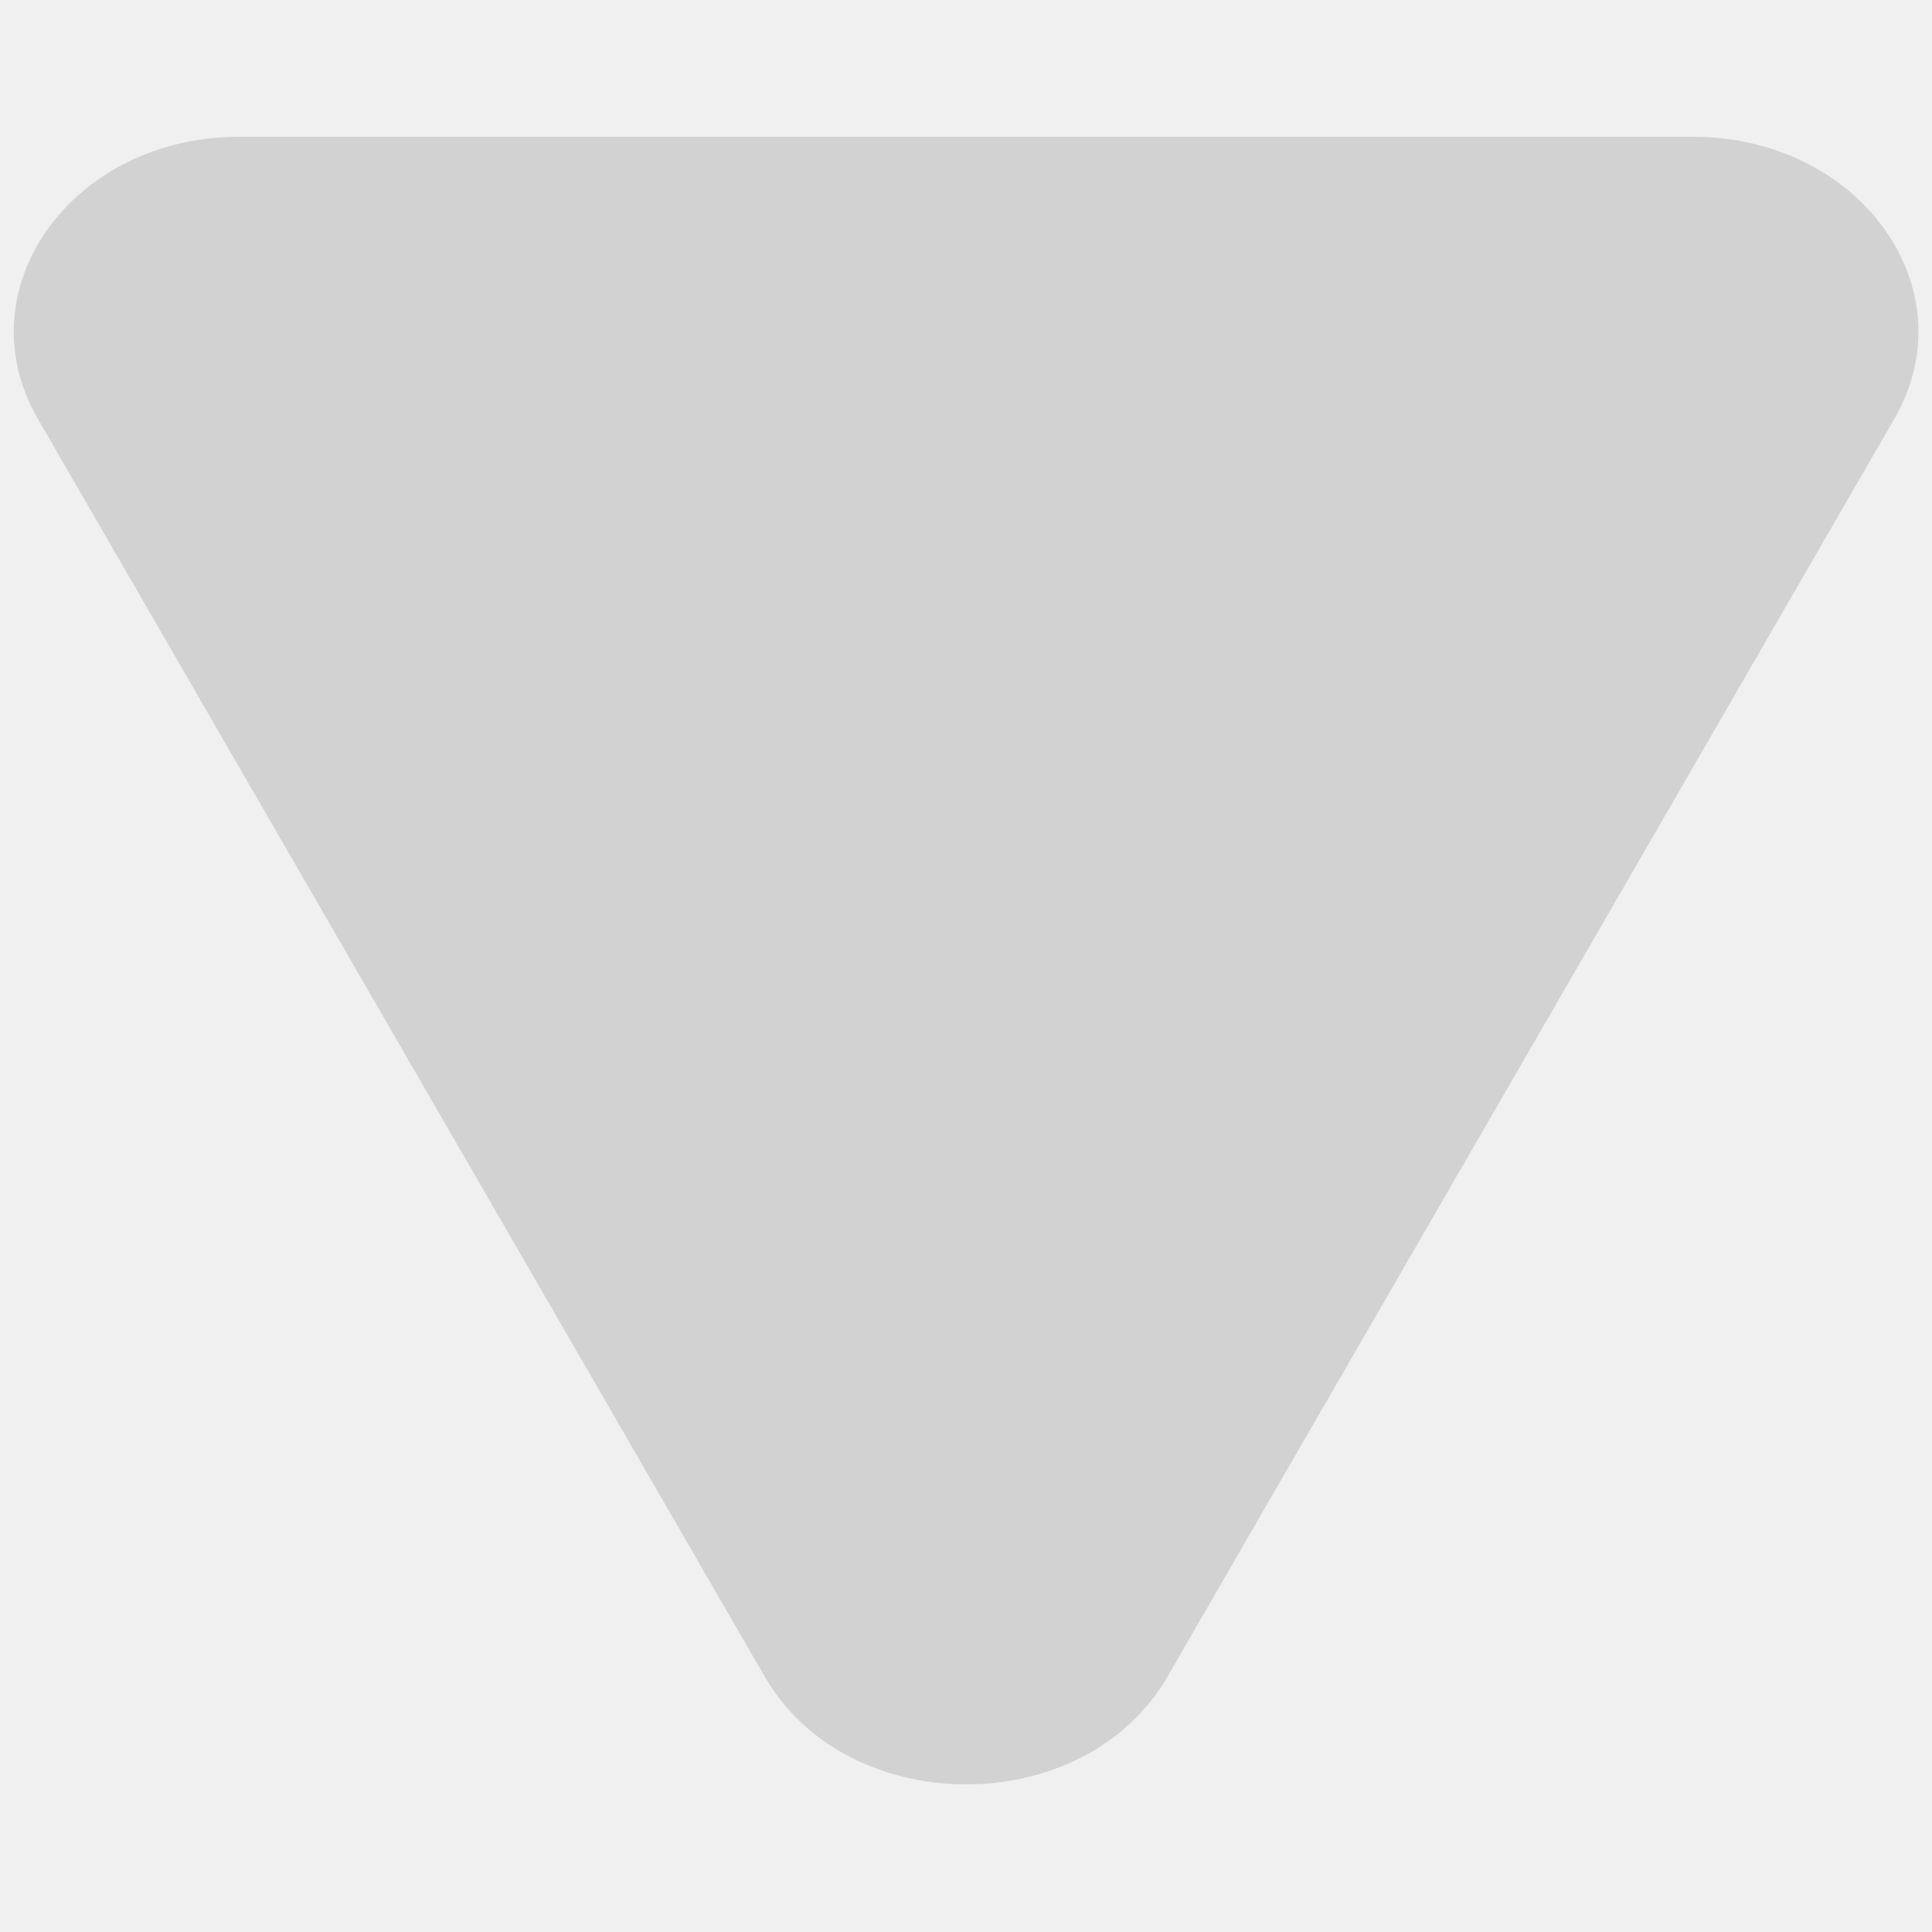
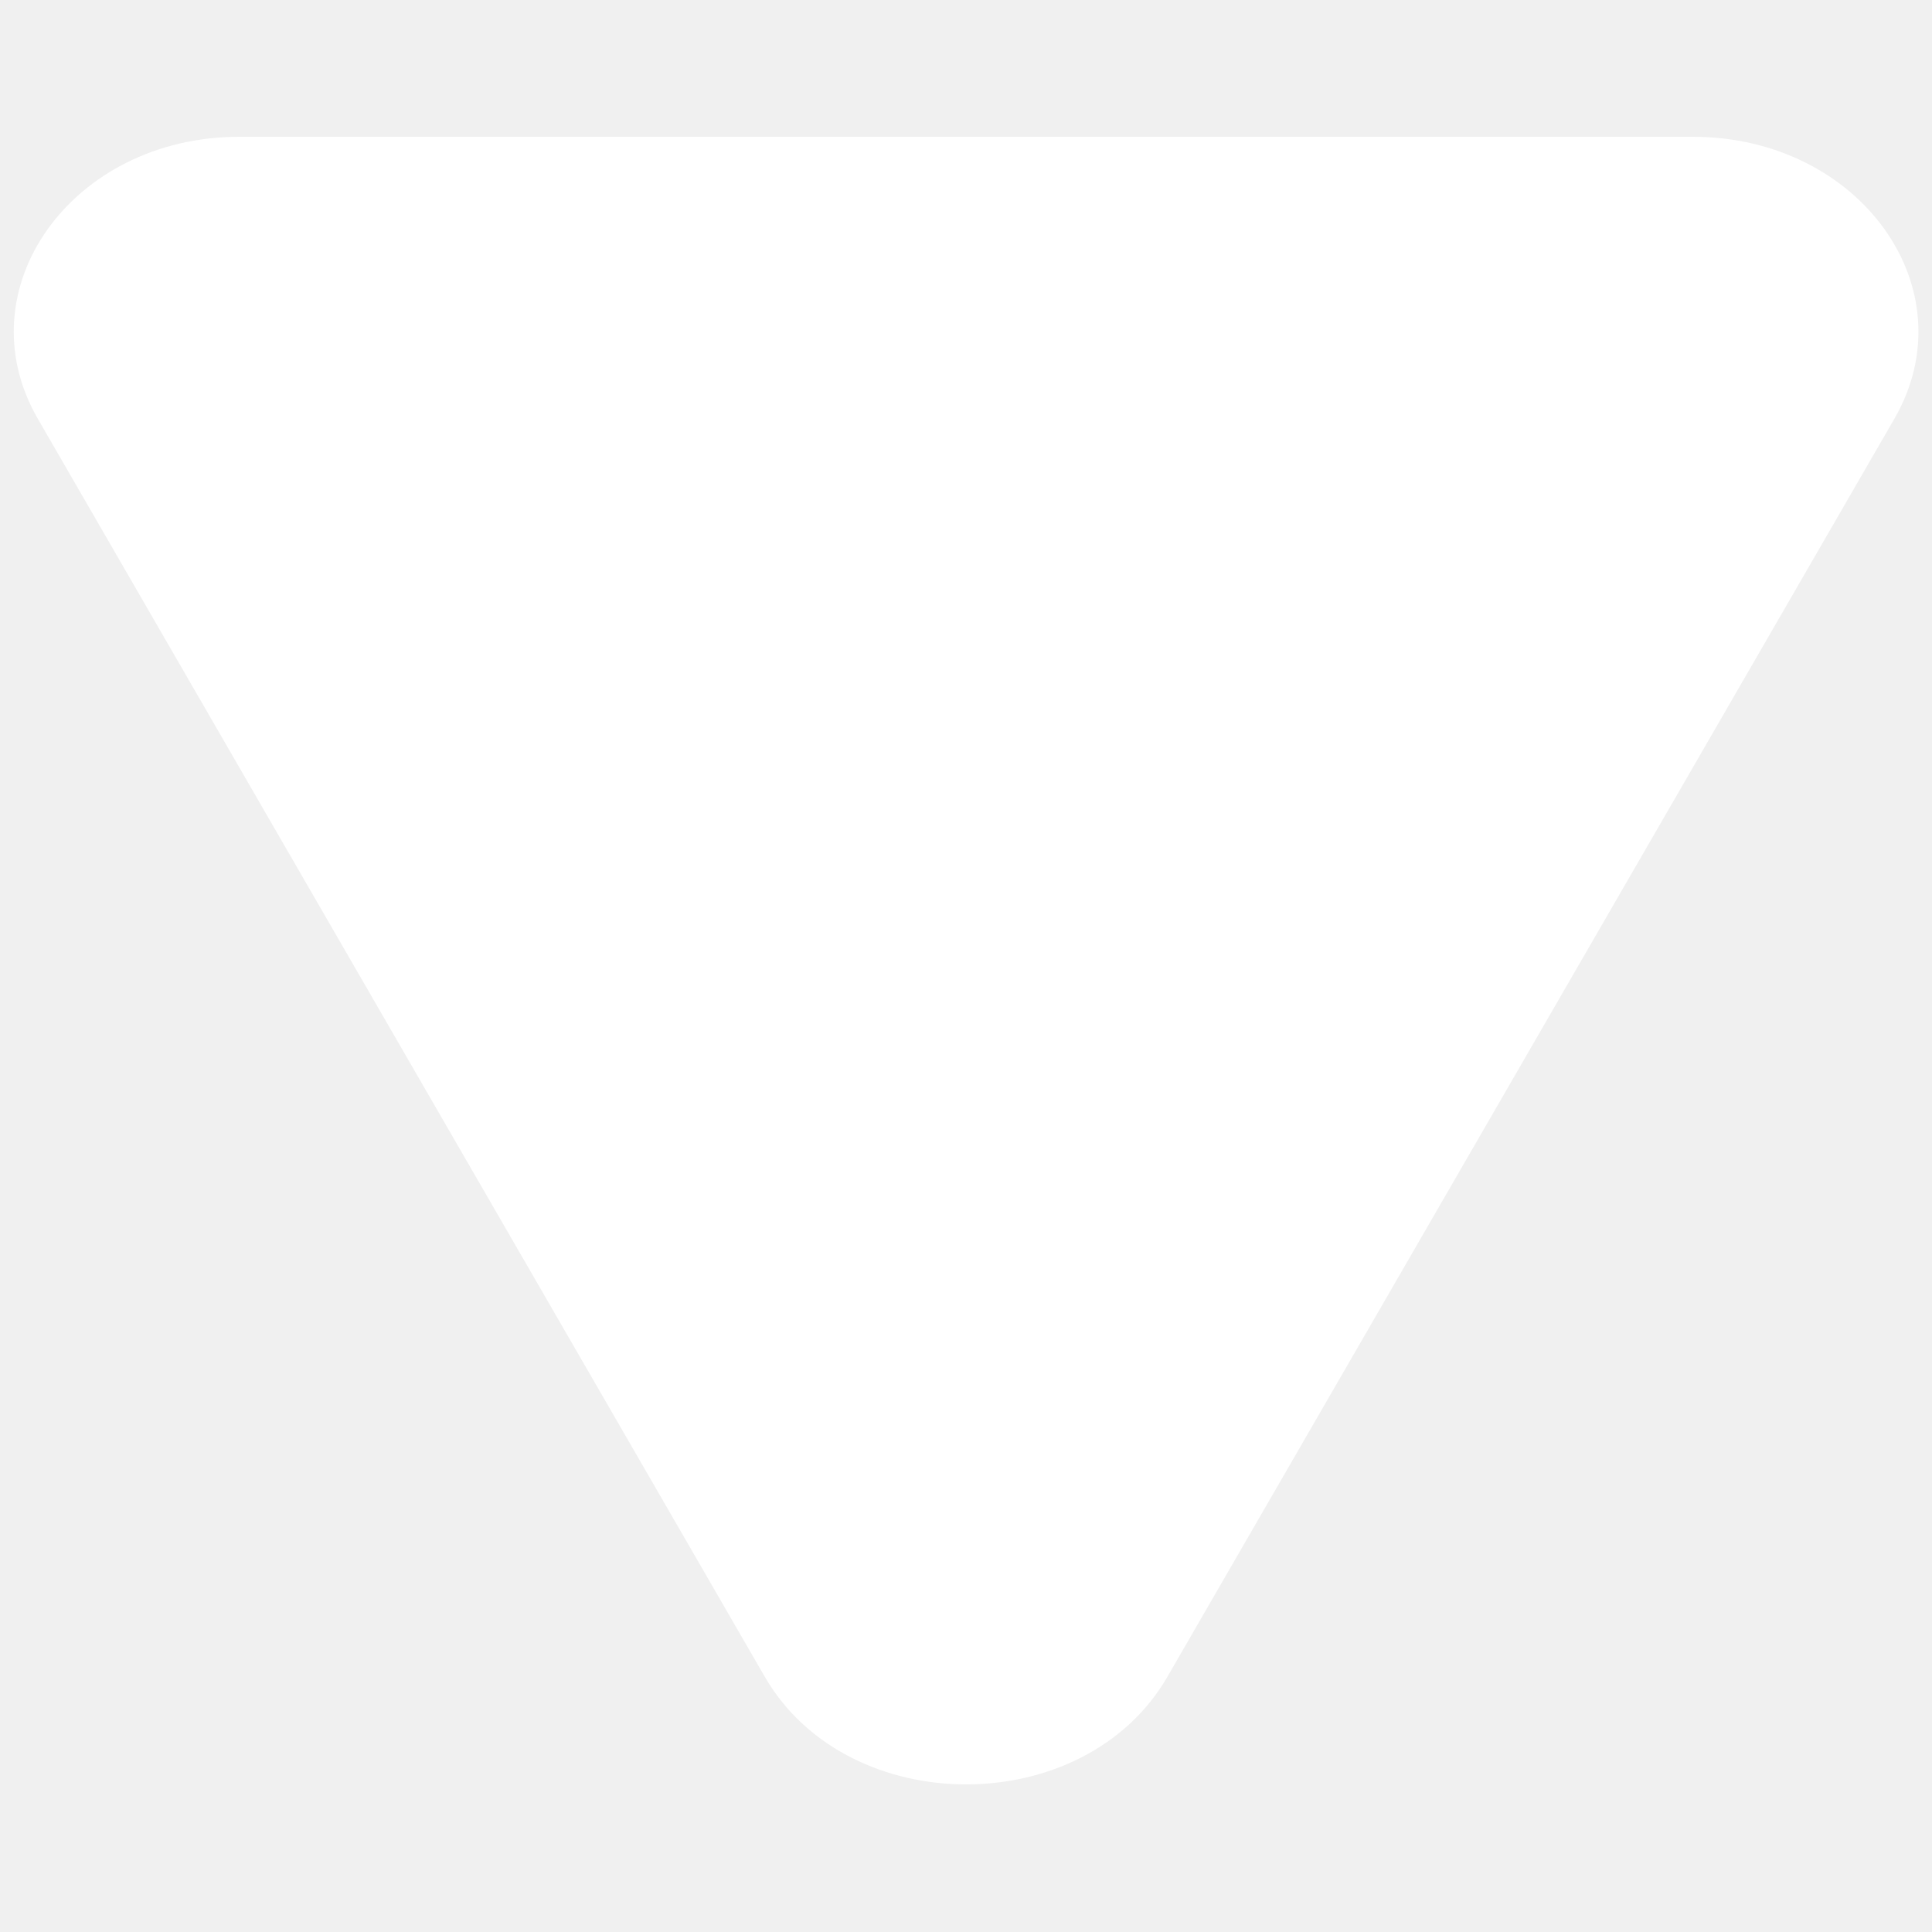
<svg xmlns="http://www.w3.org/2000/svg" version="1.1" id="Layer_1" x="0px" y="0px" viewBox="0 0 100 100" style="enable-background:new 0 0 100 100;" xml:space="preserve">
  <style type="text/css">
- 	.st0{fill:#D2D2D2;}
+ 	.st0{fill:#ffffff;}
</style>
  <path class="st0" d="M1.96,21.68l37.62,65.1c4.3,7.44,16.56,7.44,20.85,0l37.62-65.1c3.88-6.71-1.76-14.6-10.43-14.6H12.38  C3.72,7.08-1.92,14.97,1.96,21.68z" />
</svg>
